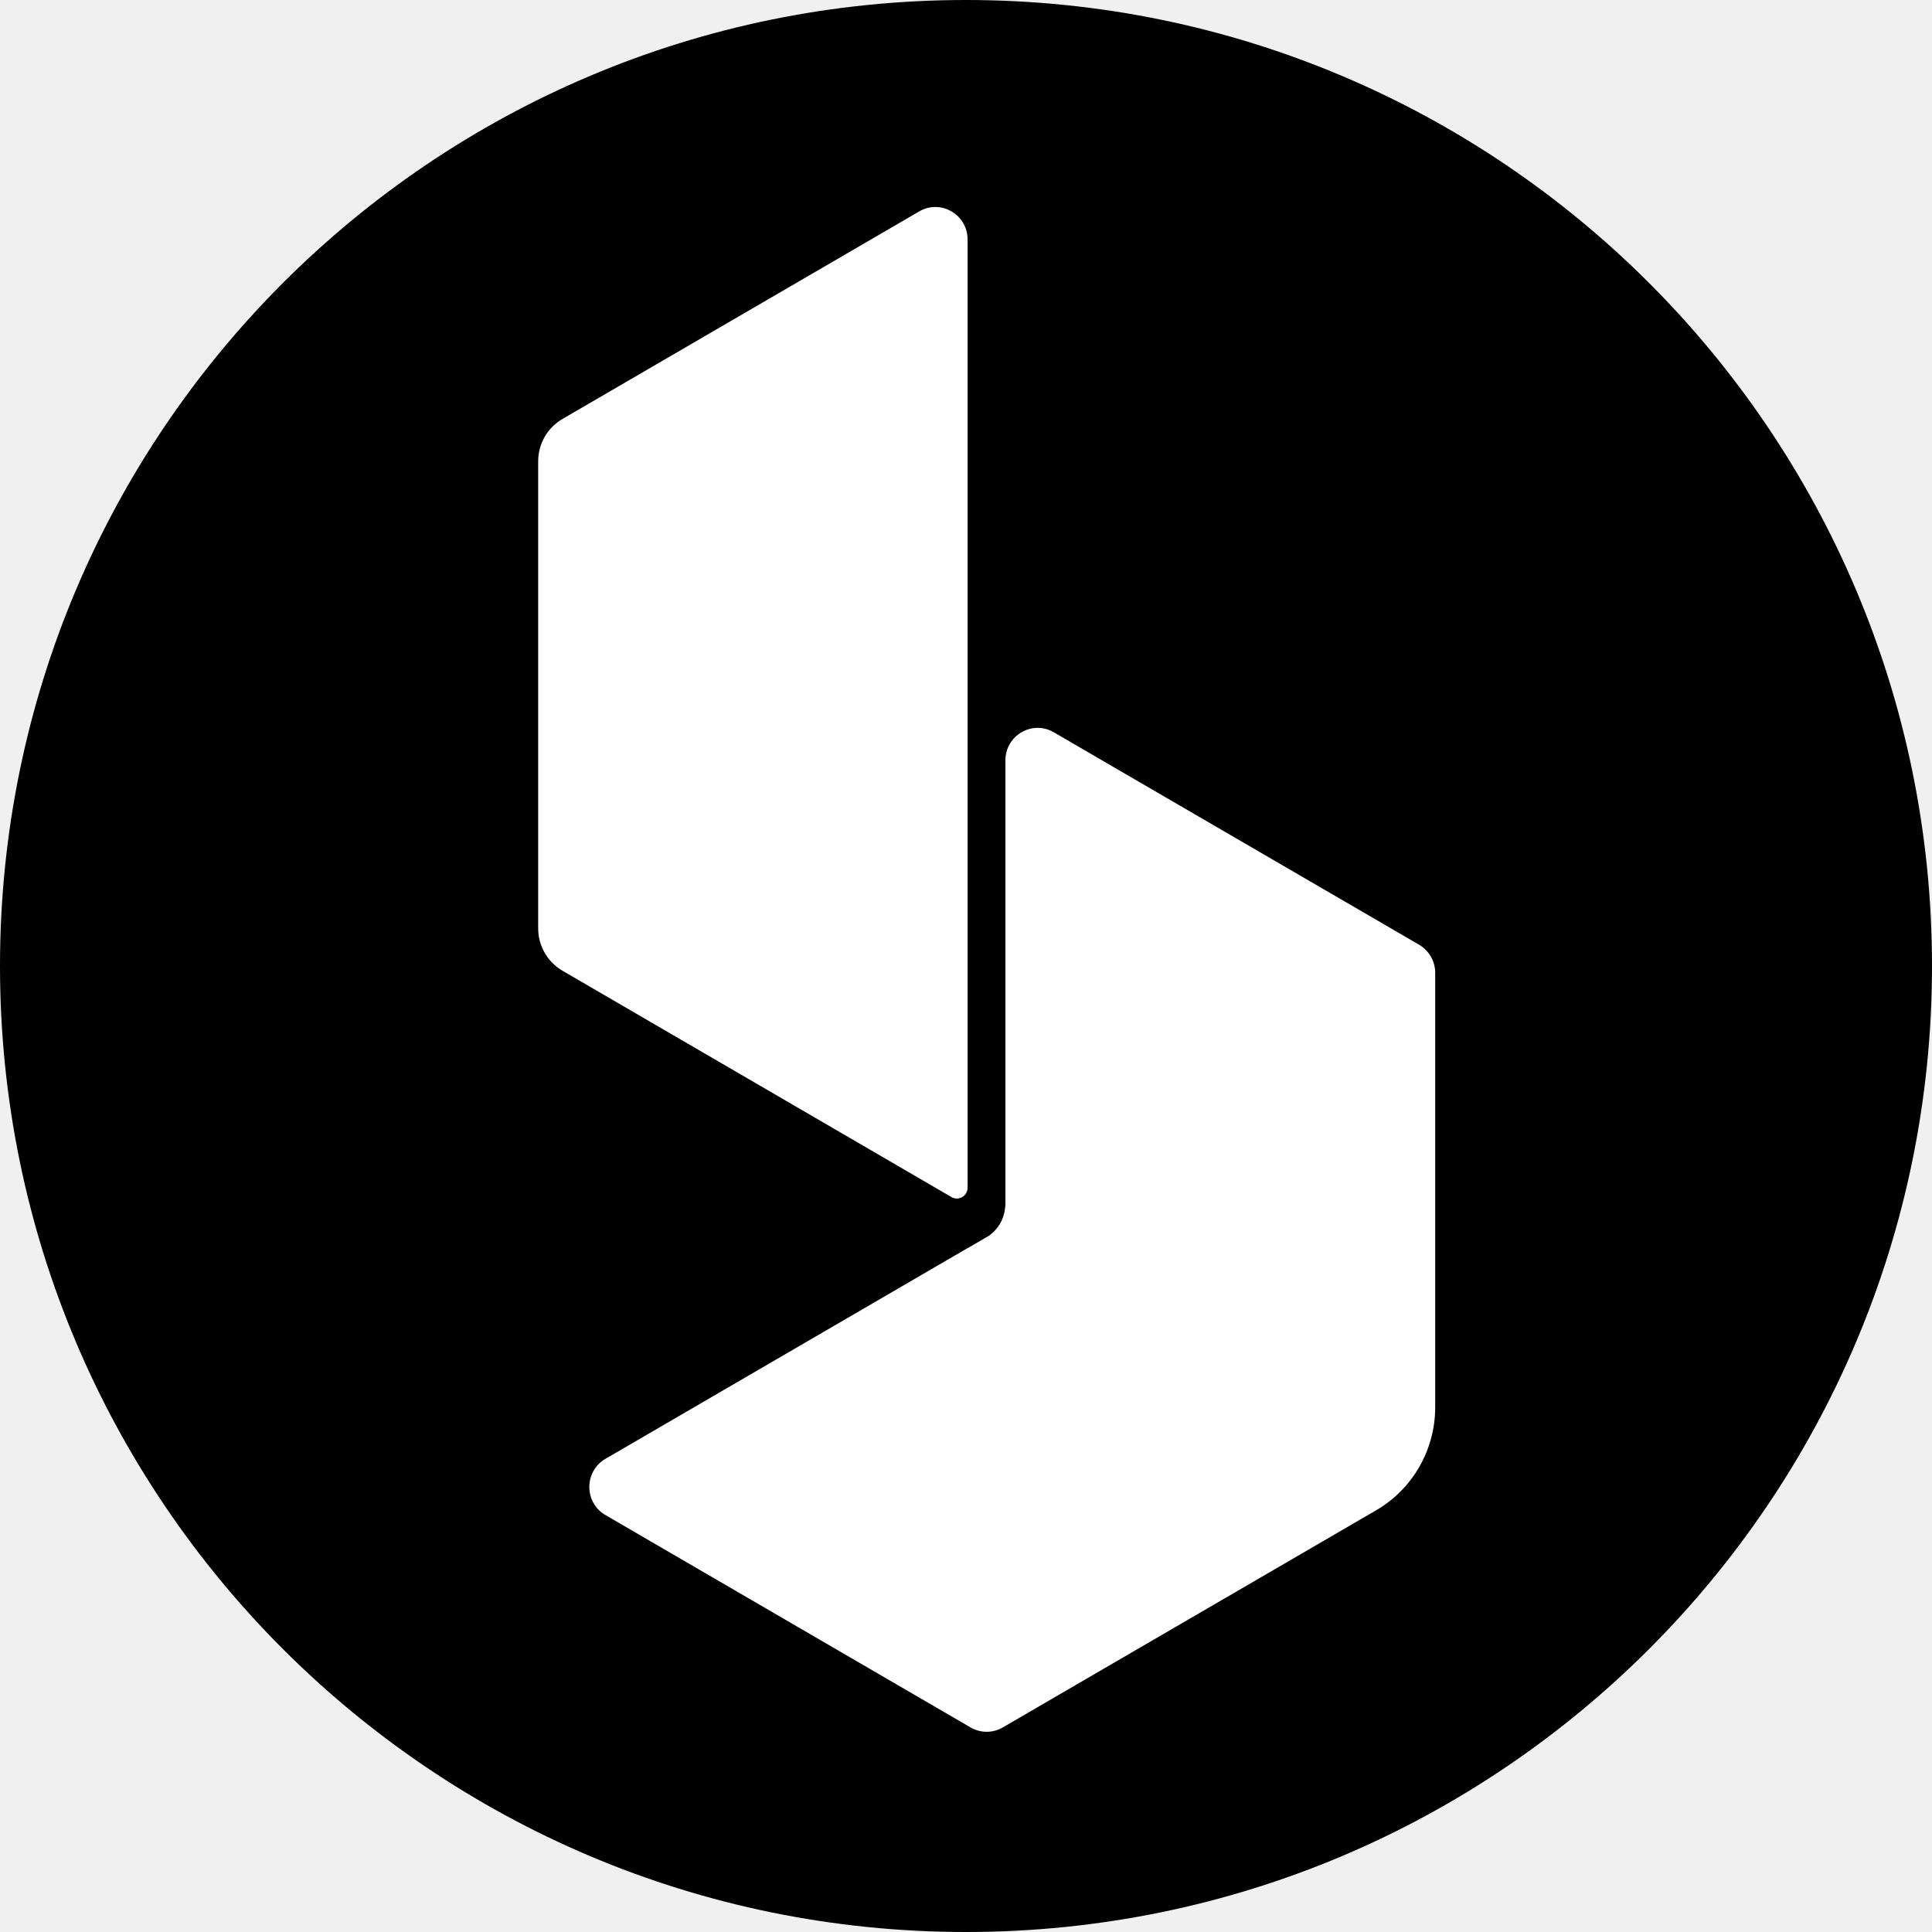
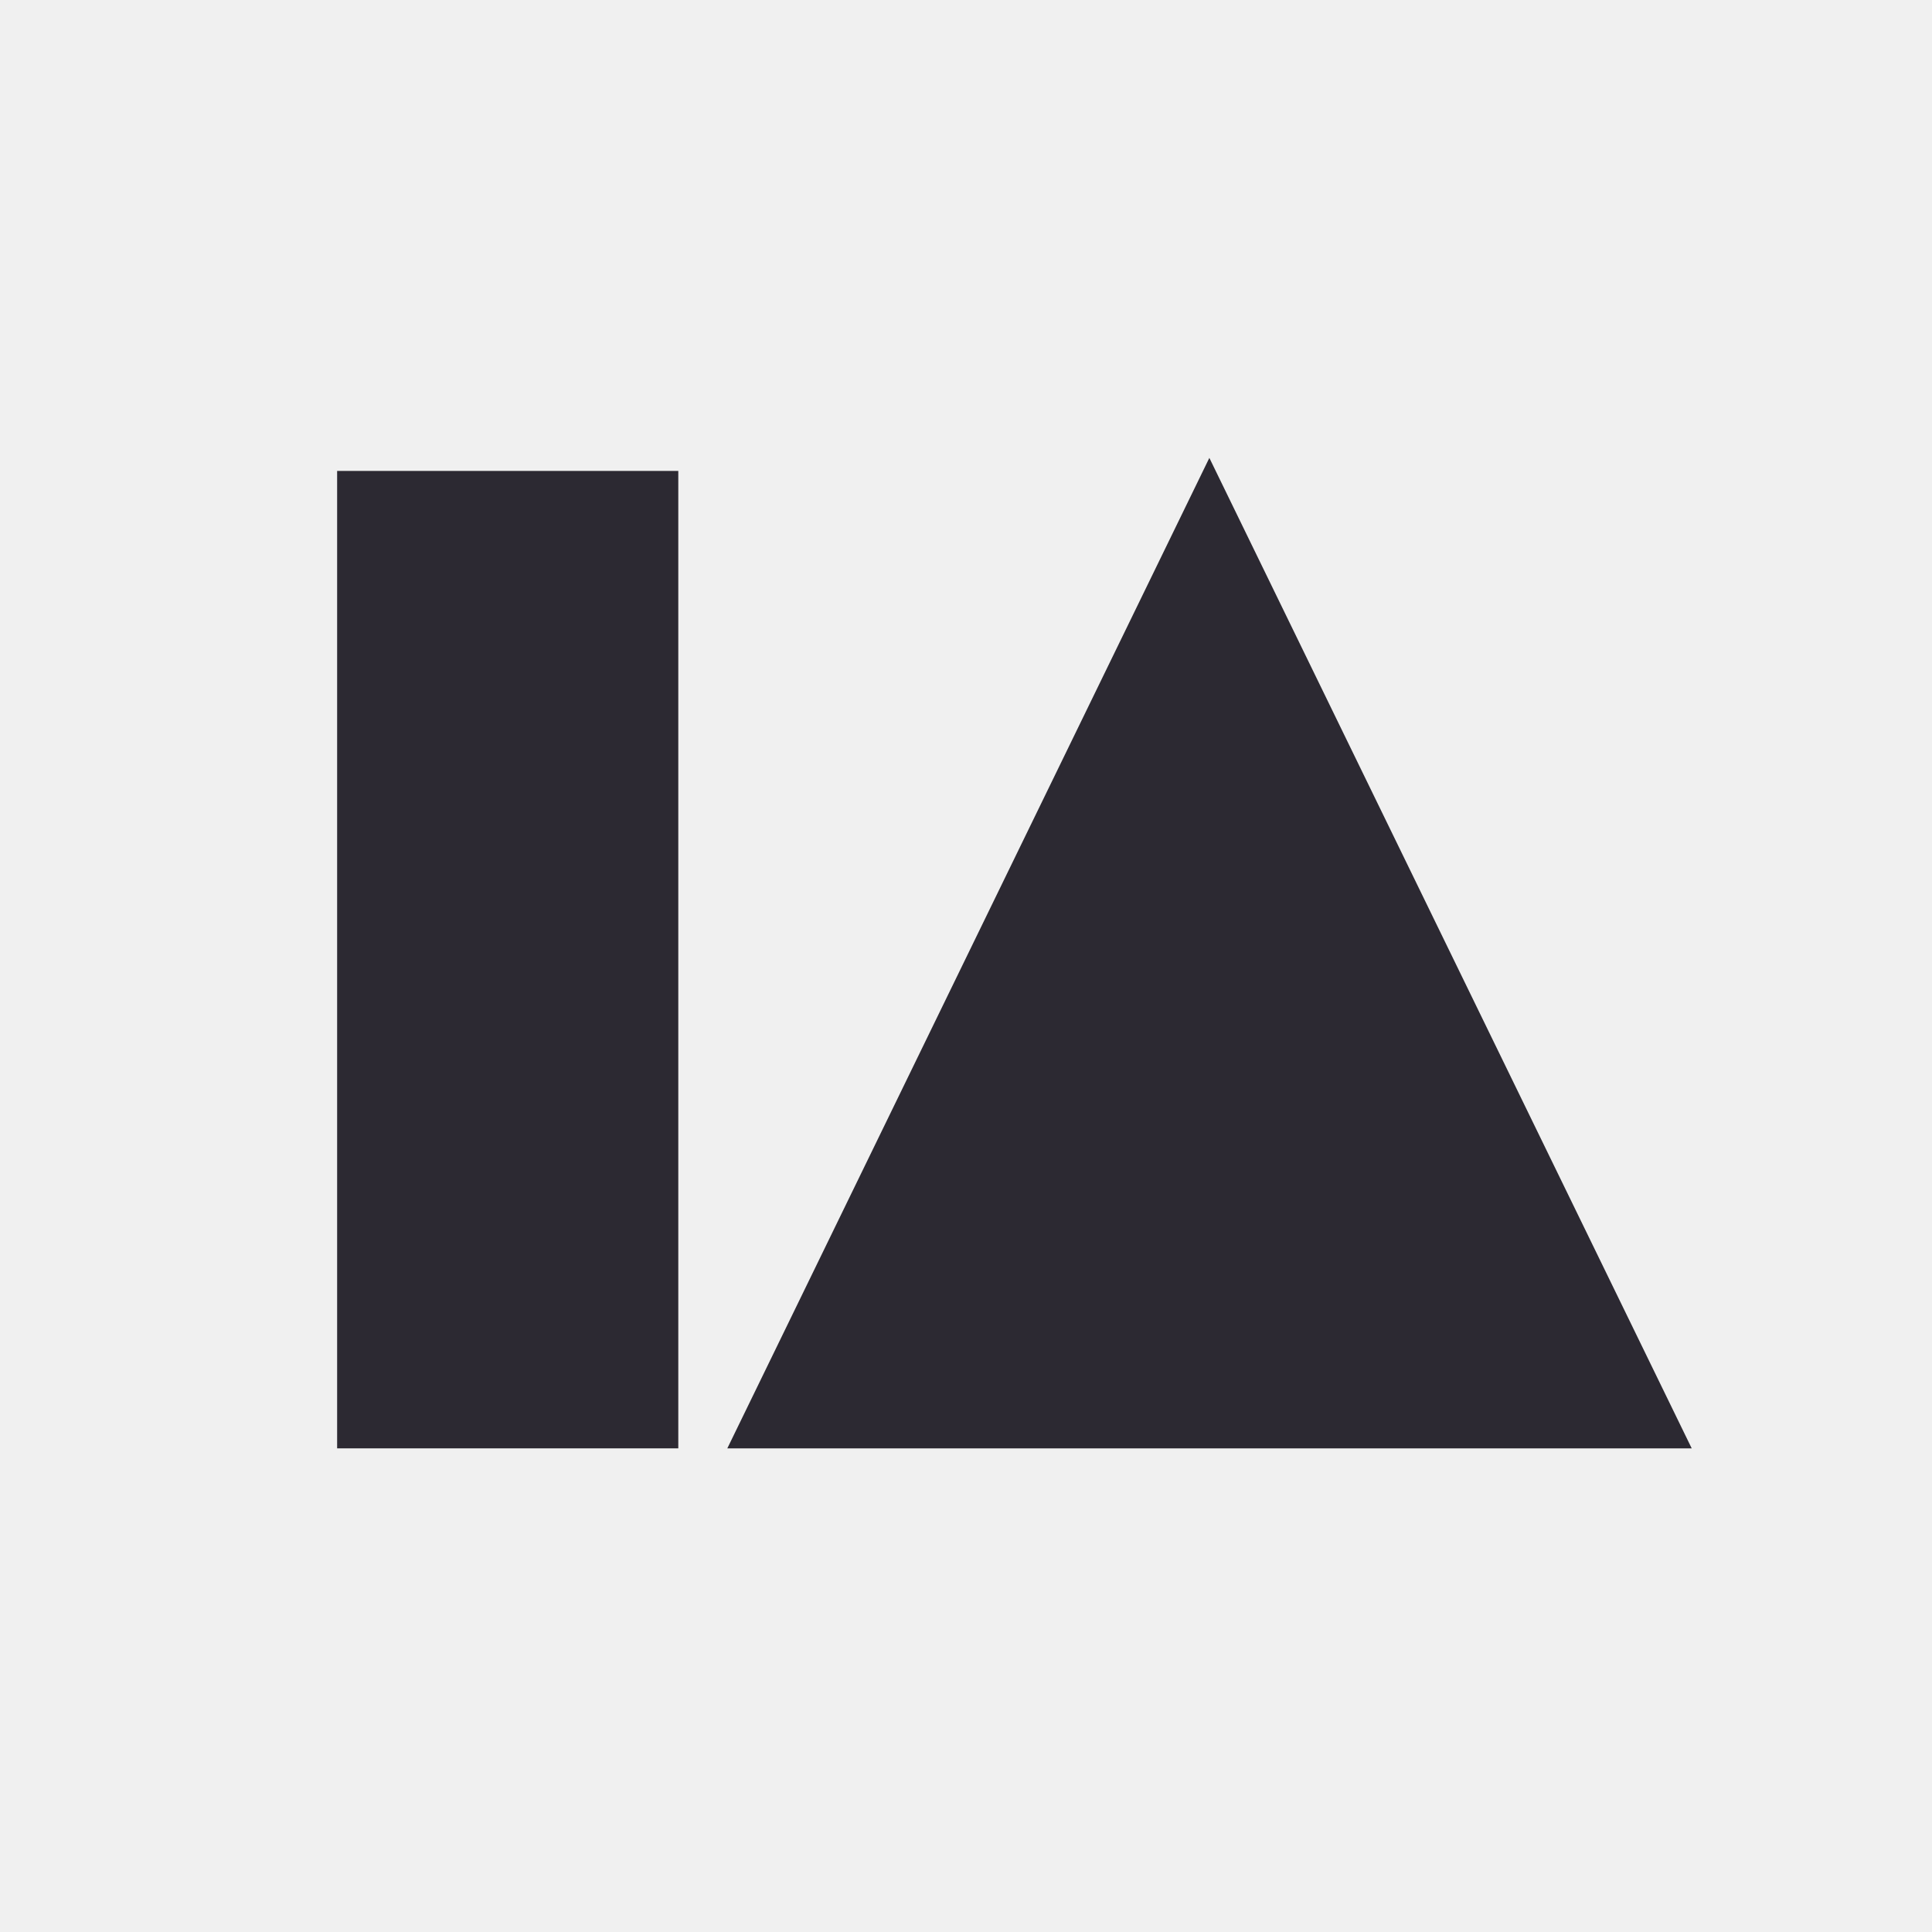
- <svg xmlns="http://www.w3.org/2000/svg" width="50" height="50" viewBox="0 0 50 50" fill="none">
-   <circle cx="25" cy="25" r="25" fill="black" />
-   <path d="M14.558 10.842L23.79 5.471C24.345 5.147 25.041 5.552 25.041 6.198V30.737C25.041 30.952 24.81 31.088 24.624 30.98L14.558 25.123C14.168 24.896 13.928 24.479 13.928 24.027V11.938C13.928 11.486 14.168 11.067 14.558 10.842Z" fill="white" />
-   <path d="M36.725 24.449L27.271 18.951C26.716 18.627 26.02 19.032 26.02 19.678V30.748V31.183C25.997 31.527 25.859 31.79 25.587 31.985L25.047 32.3C25.03 32.306 25.014 32.311 24.997 32.315L25.038 32.303L15.668 37.755C15.113 38.079 15.113 38.887 15.668 39.209L25.118 44.706C25.377 44.856 25.695 44.856 25.951 44.706L35.613 39.087C36.559 38.538 37.143 37.52 37.143 36.419V25.177C37.143 24.876 36.982 24.6 36.725 24.449Z" fill="white" />
+ <svg xmlns="http://www.w3.org/2000/svg" width="24" height="24" viewBox="0 0 24 24" fill="none">
+   <path d="M8.426 5.85H4.188V17.992H8.426V5.85Z" fill="#2C2932" />
+   <path d="M9.035 17.992L15.023 5.688L21.015 17.992H9.035Z" fill="#2C2932" />
</svg>
